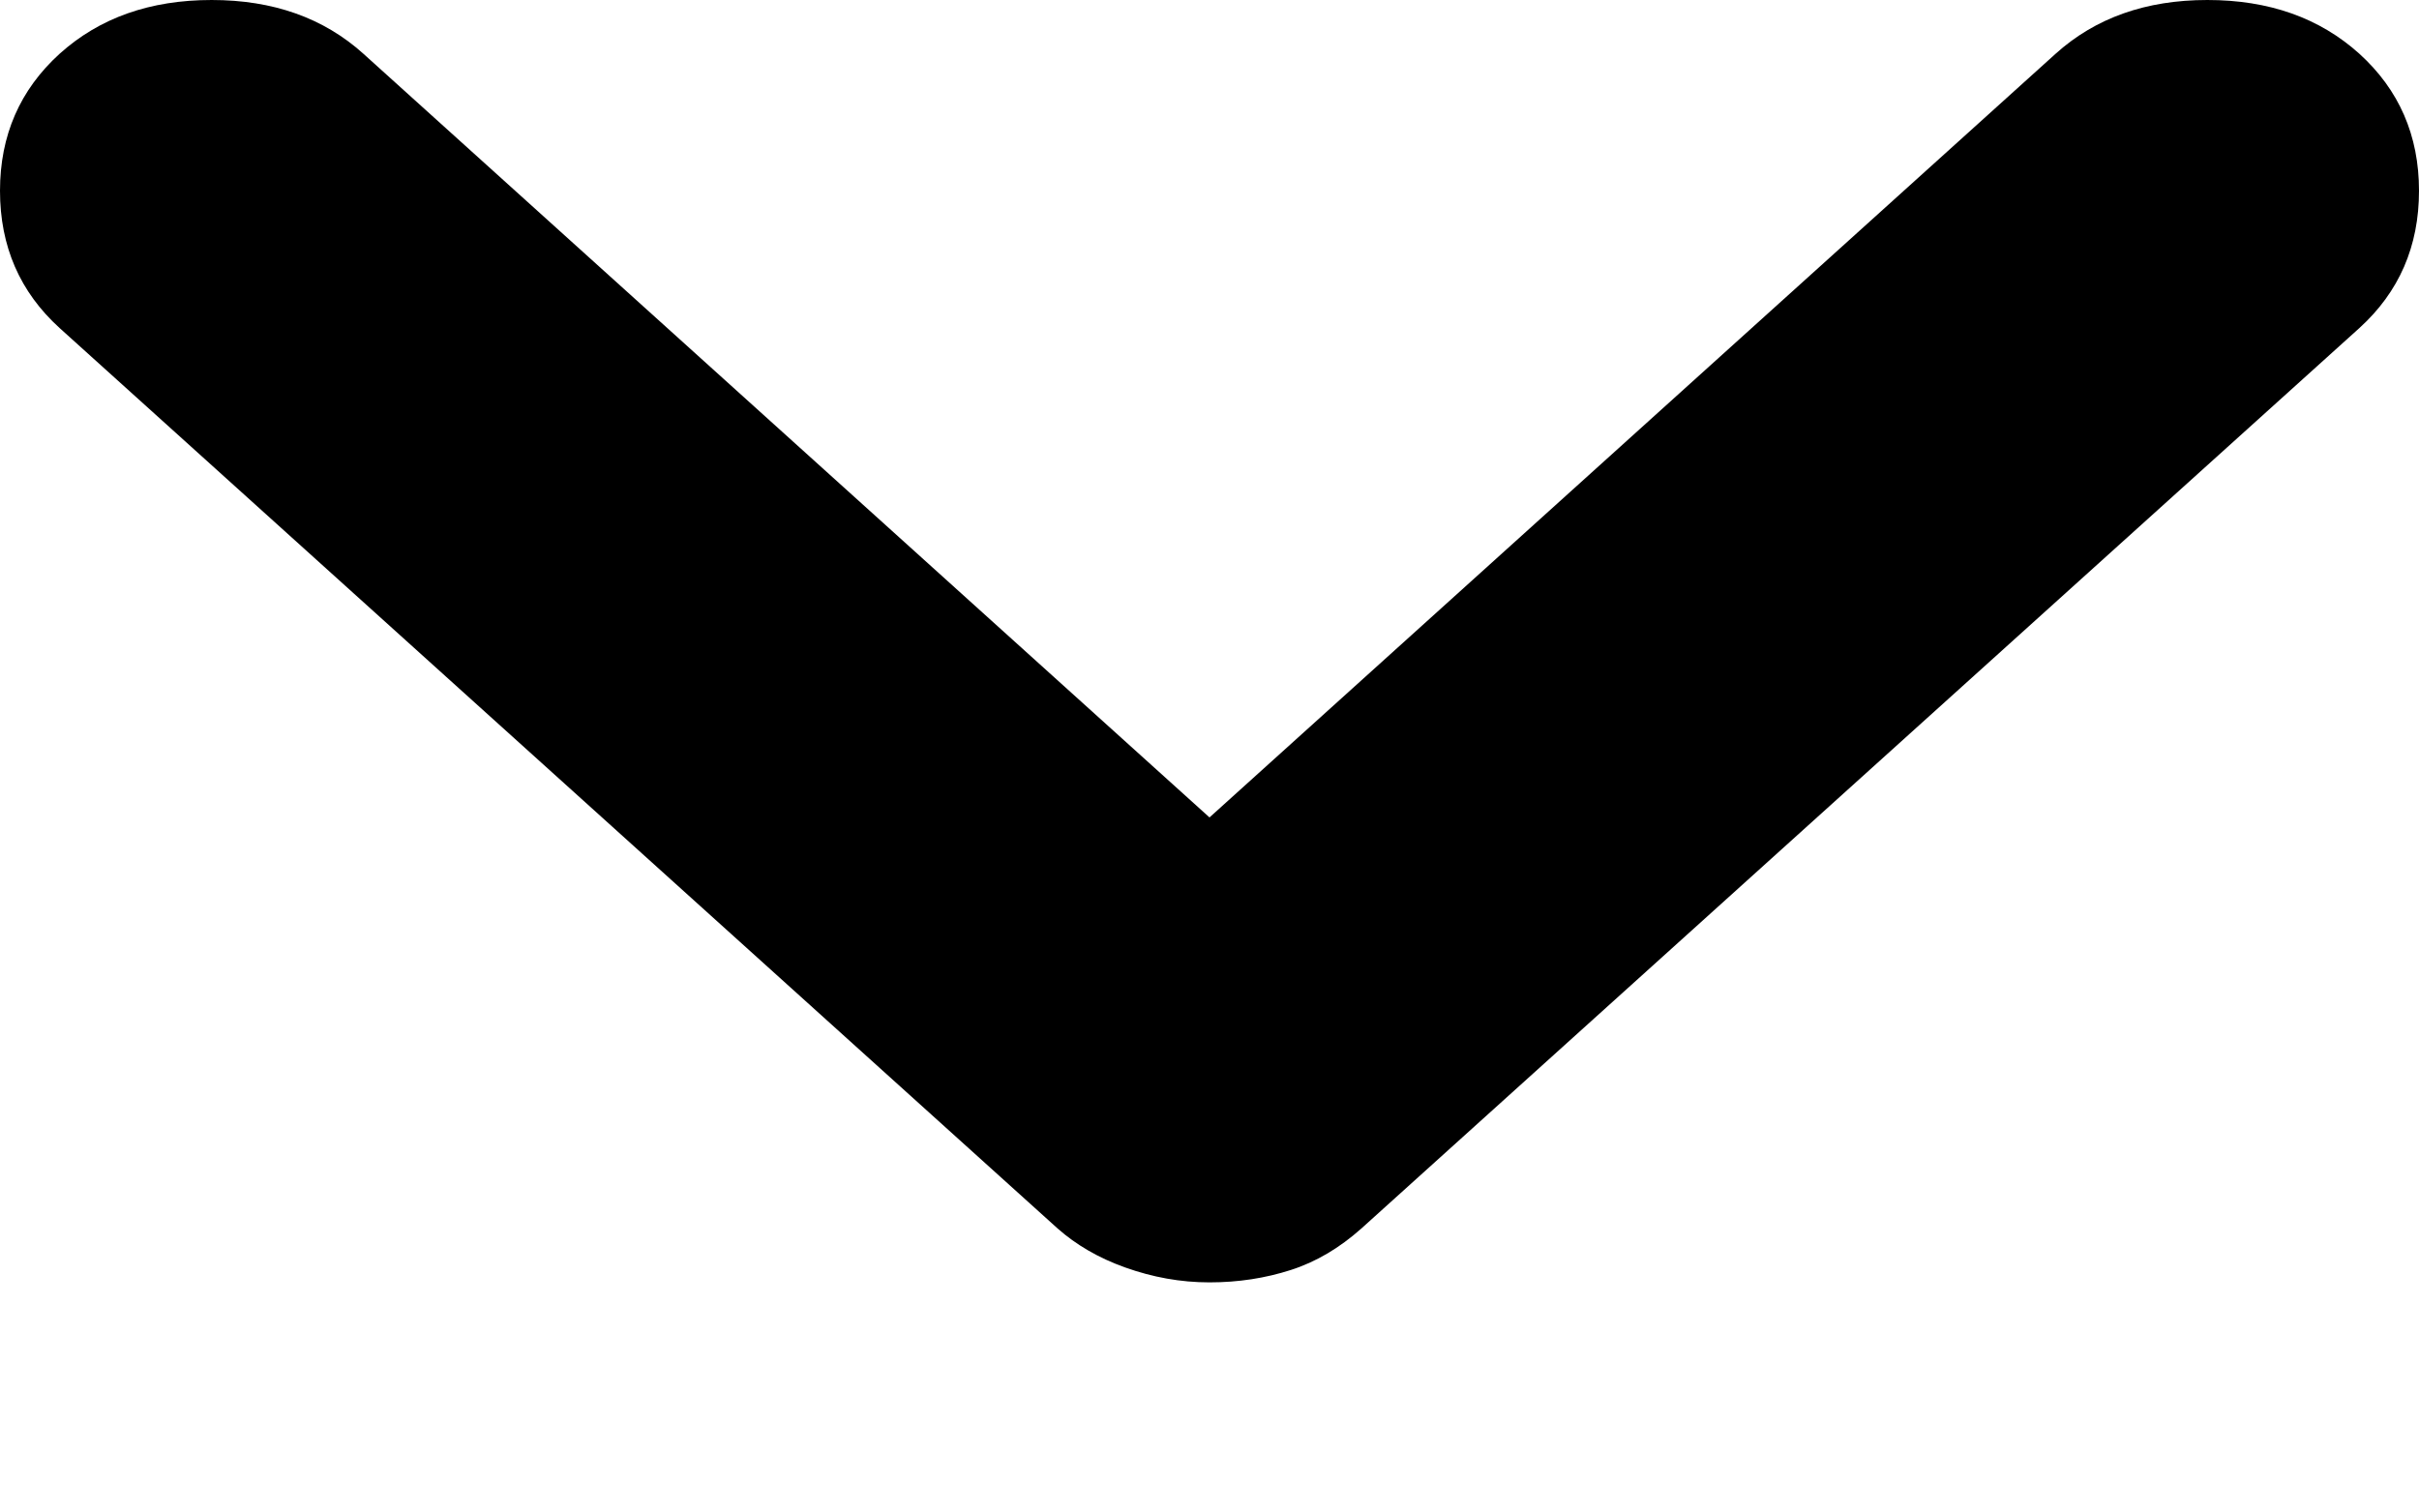
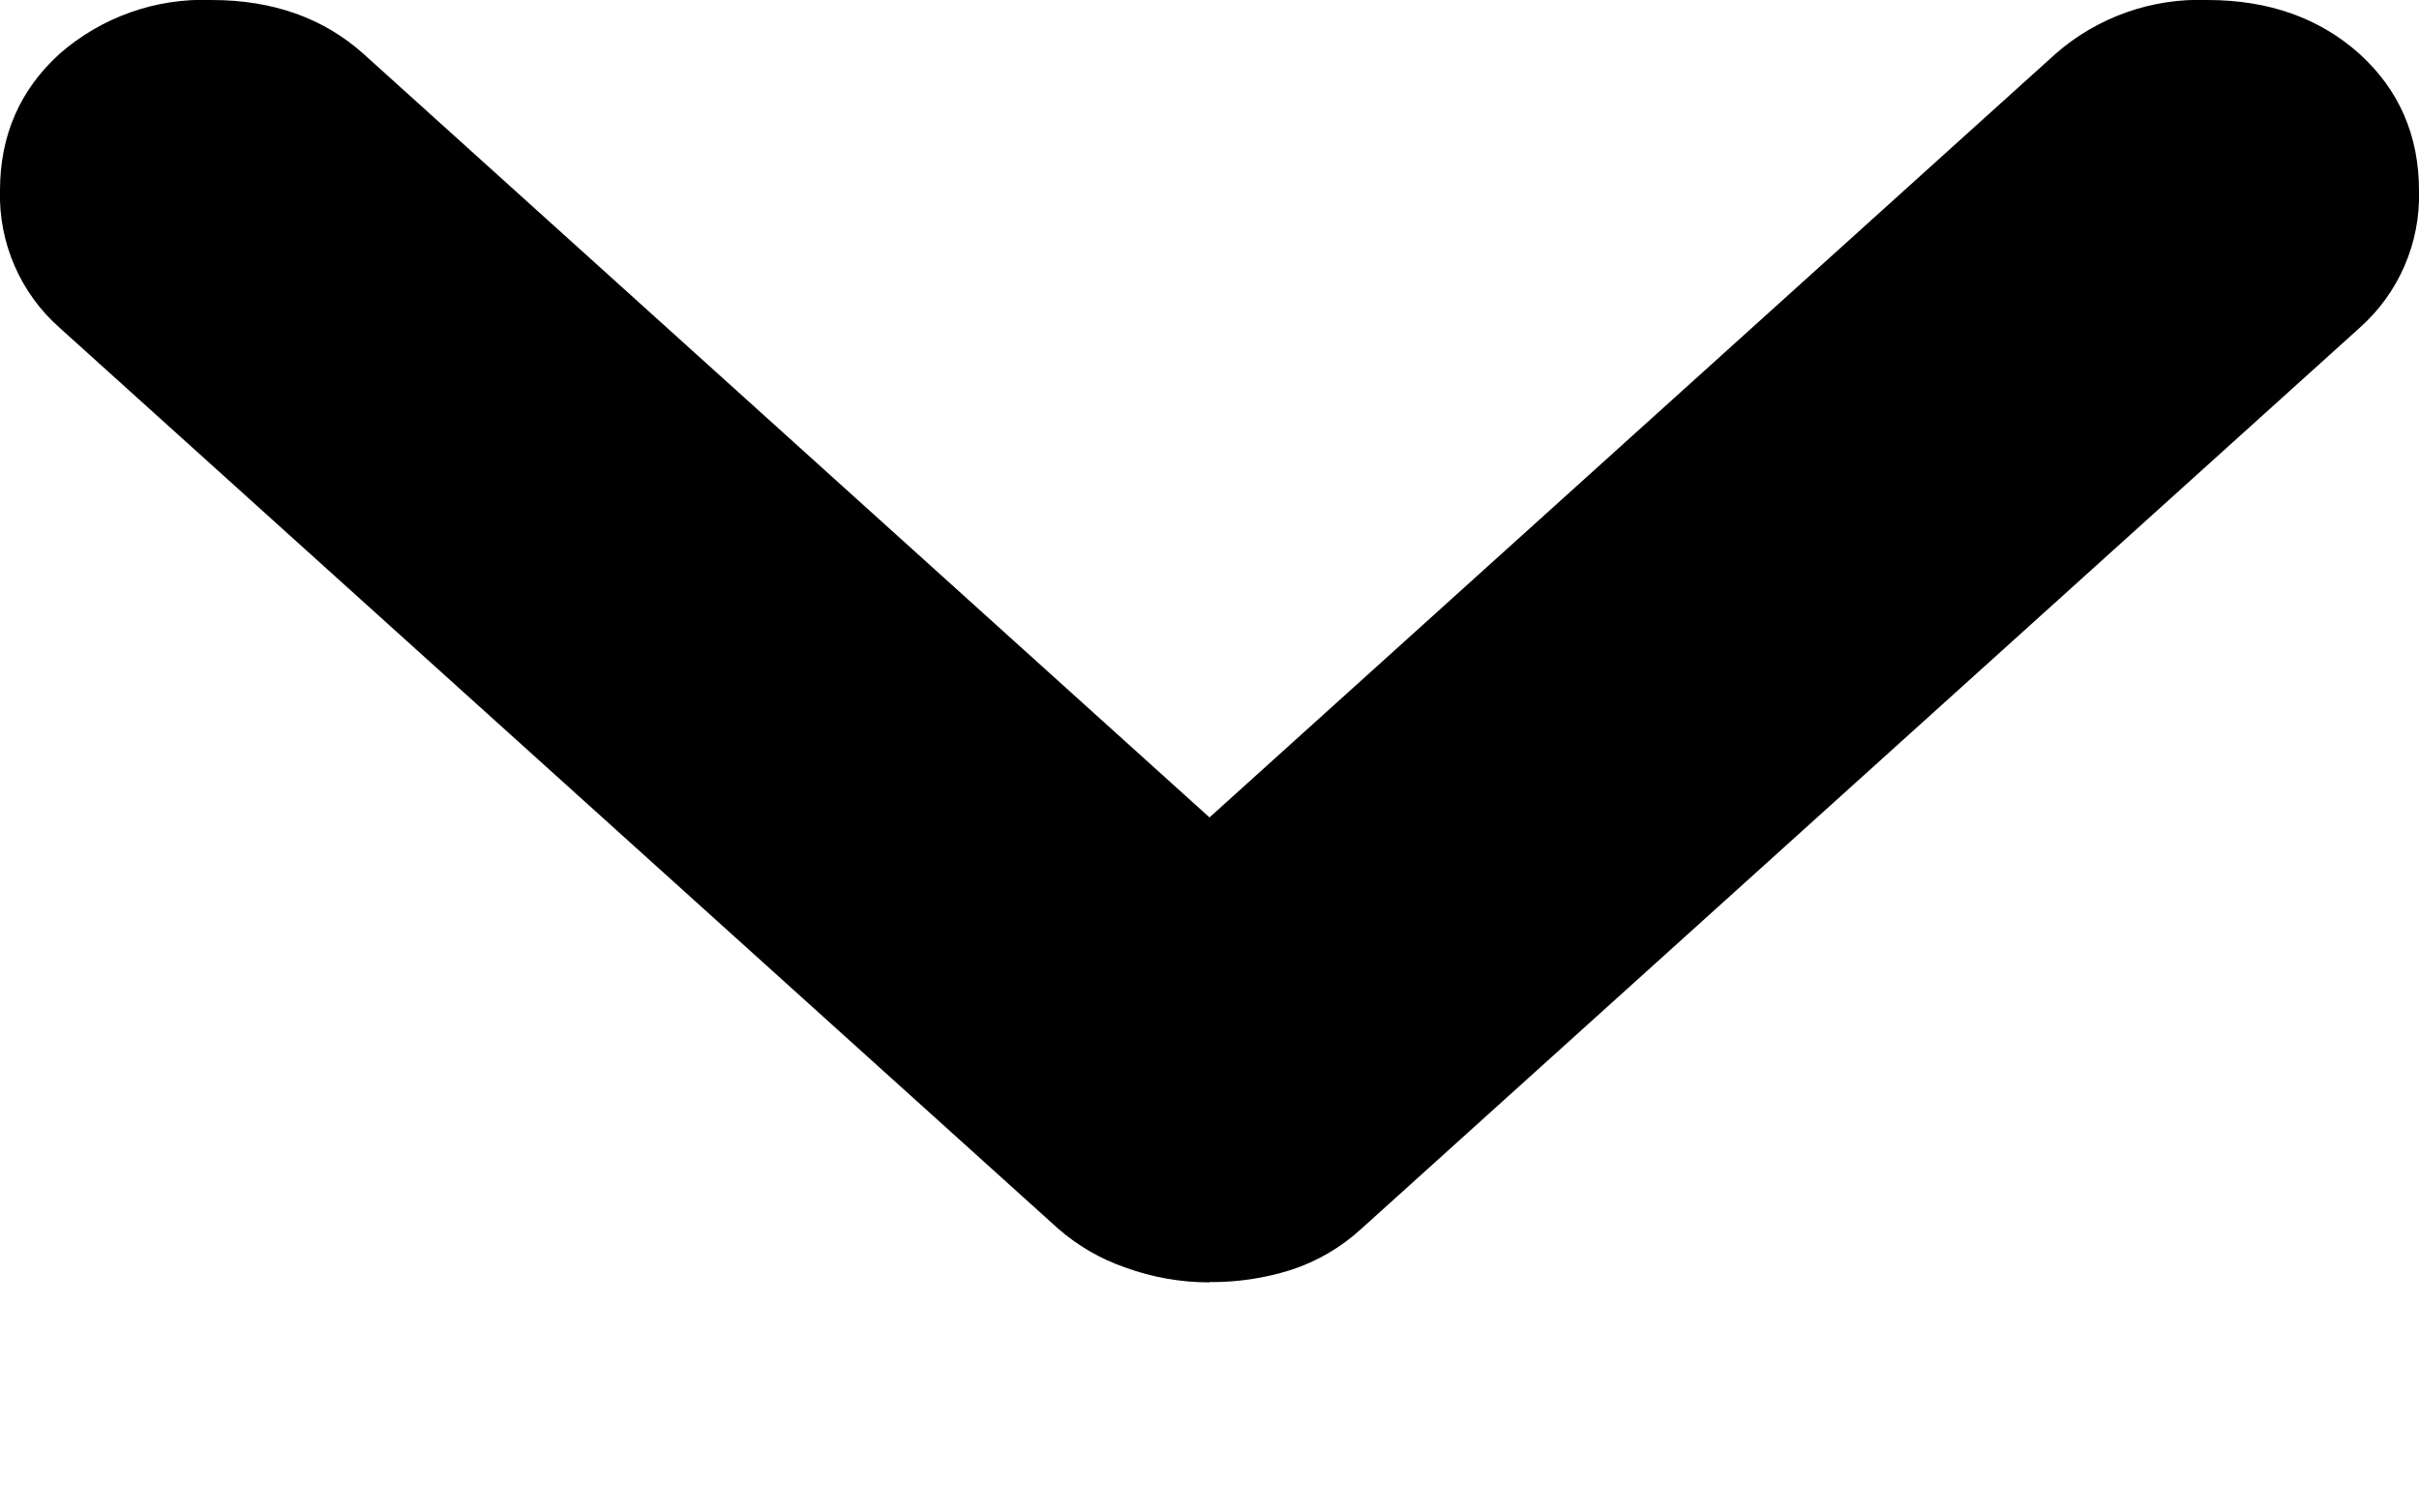
- <svg xmlns="http://www.w3.org/2000/svg" width="8" height="5" viewBox="0 0 8 5">
-   <path d="M4 4.242C3.904 4.242 3.812 4.225 3.722 4.193C3.632 4.161 3.558 4.117 3.498 4.064L0.197 1.085C0.066 0.966 0 0.815 0 0.631C0 0.448 0.066 0.297 0.197 0.178C0.329 0.059 0.496 0 0.7 0C0.903 0 1.07 0.059 1.202 0.178L4 2.704L6.798 0.178C6.93 0.059 7.097 0 7.3 0C7.504 0 7.671 0.059 7.803 0.178C7.934 0.297 8 0.448 8 0.631C8 0.815 7.934 0.966 7.803 1.085L4.502 4.064C4.43 4.128 4.353 4.174 4.269 4.201C4.185 4.228 4.096 4.242 4 4.242Z" fill="currentColor" />
+ <svg xmlns="http://www.w3.org/2000/svg" width="8" height="5">
+   <path d="M4 4.242a.81.81 0 0 1-.278-.049.669.669 0 0 1-.224-.13l-3.3-2.978A.584.584 0 0 1 0 .63C0 .448.066.297.197.178A.721.721 0 0 1 .7 0c.203 0 .37.06.502.178L4 2.704 6.798.178A.721.721 0 0 1 7.3 0c.204 0 .371.06.503.178.131.119.197.27.197.453a.584.584 0 0 1-.197.454l-3.3 2.979a.636.636 0 0 1-.234.137.866.866 0 0 1-.269.04Z" fill="currentColor" />
</svg>
